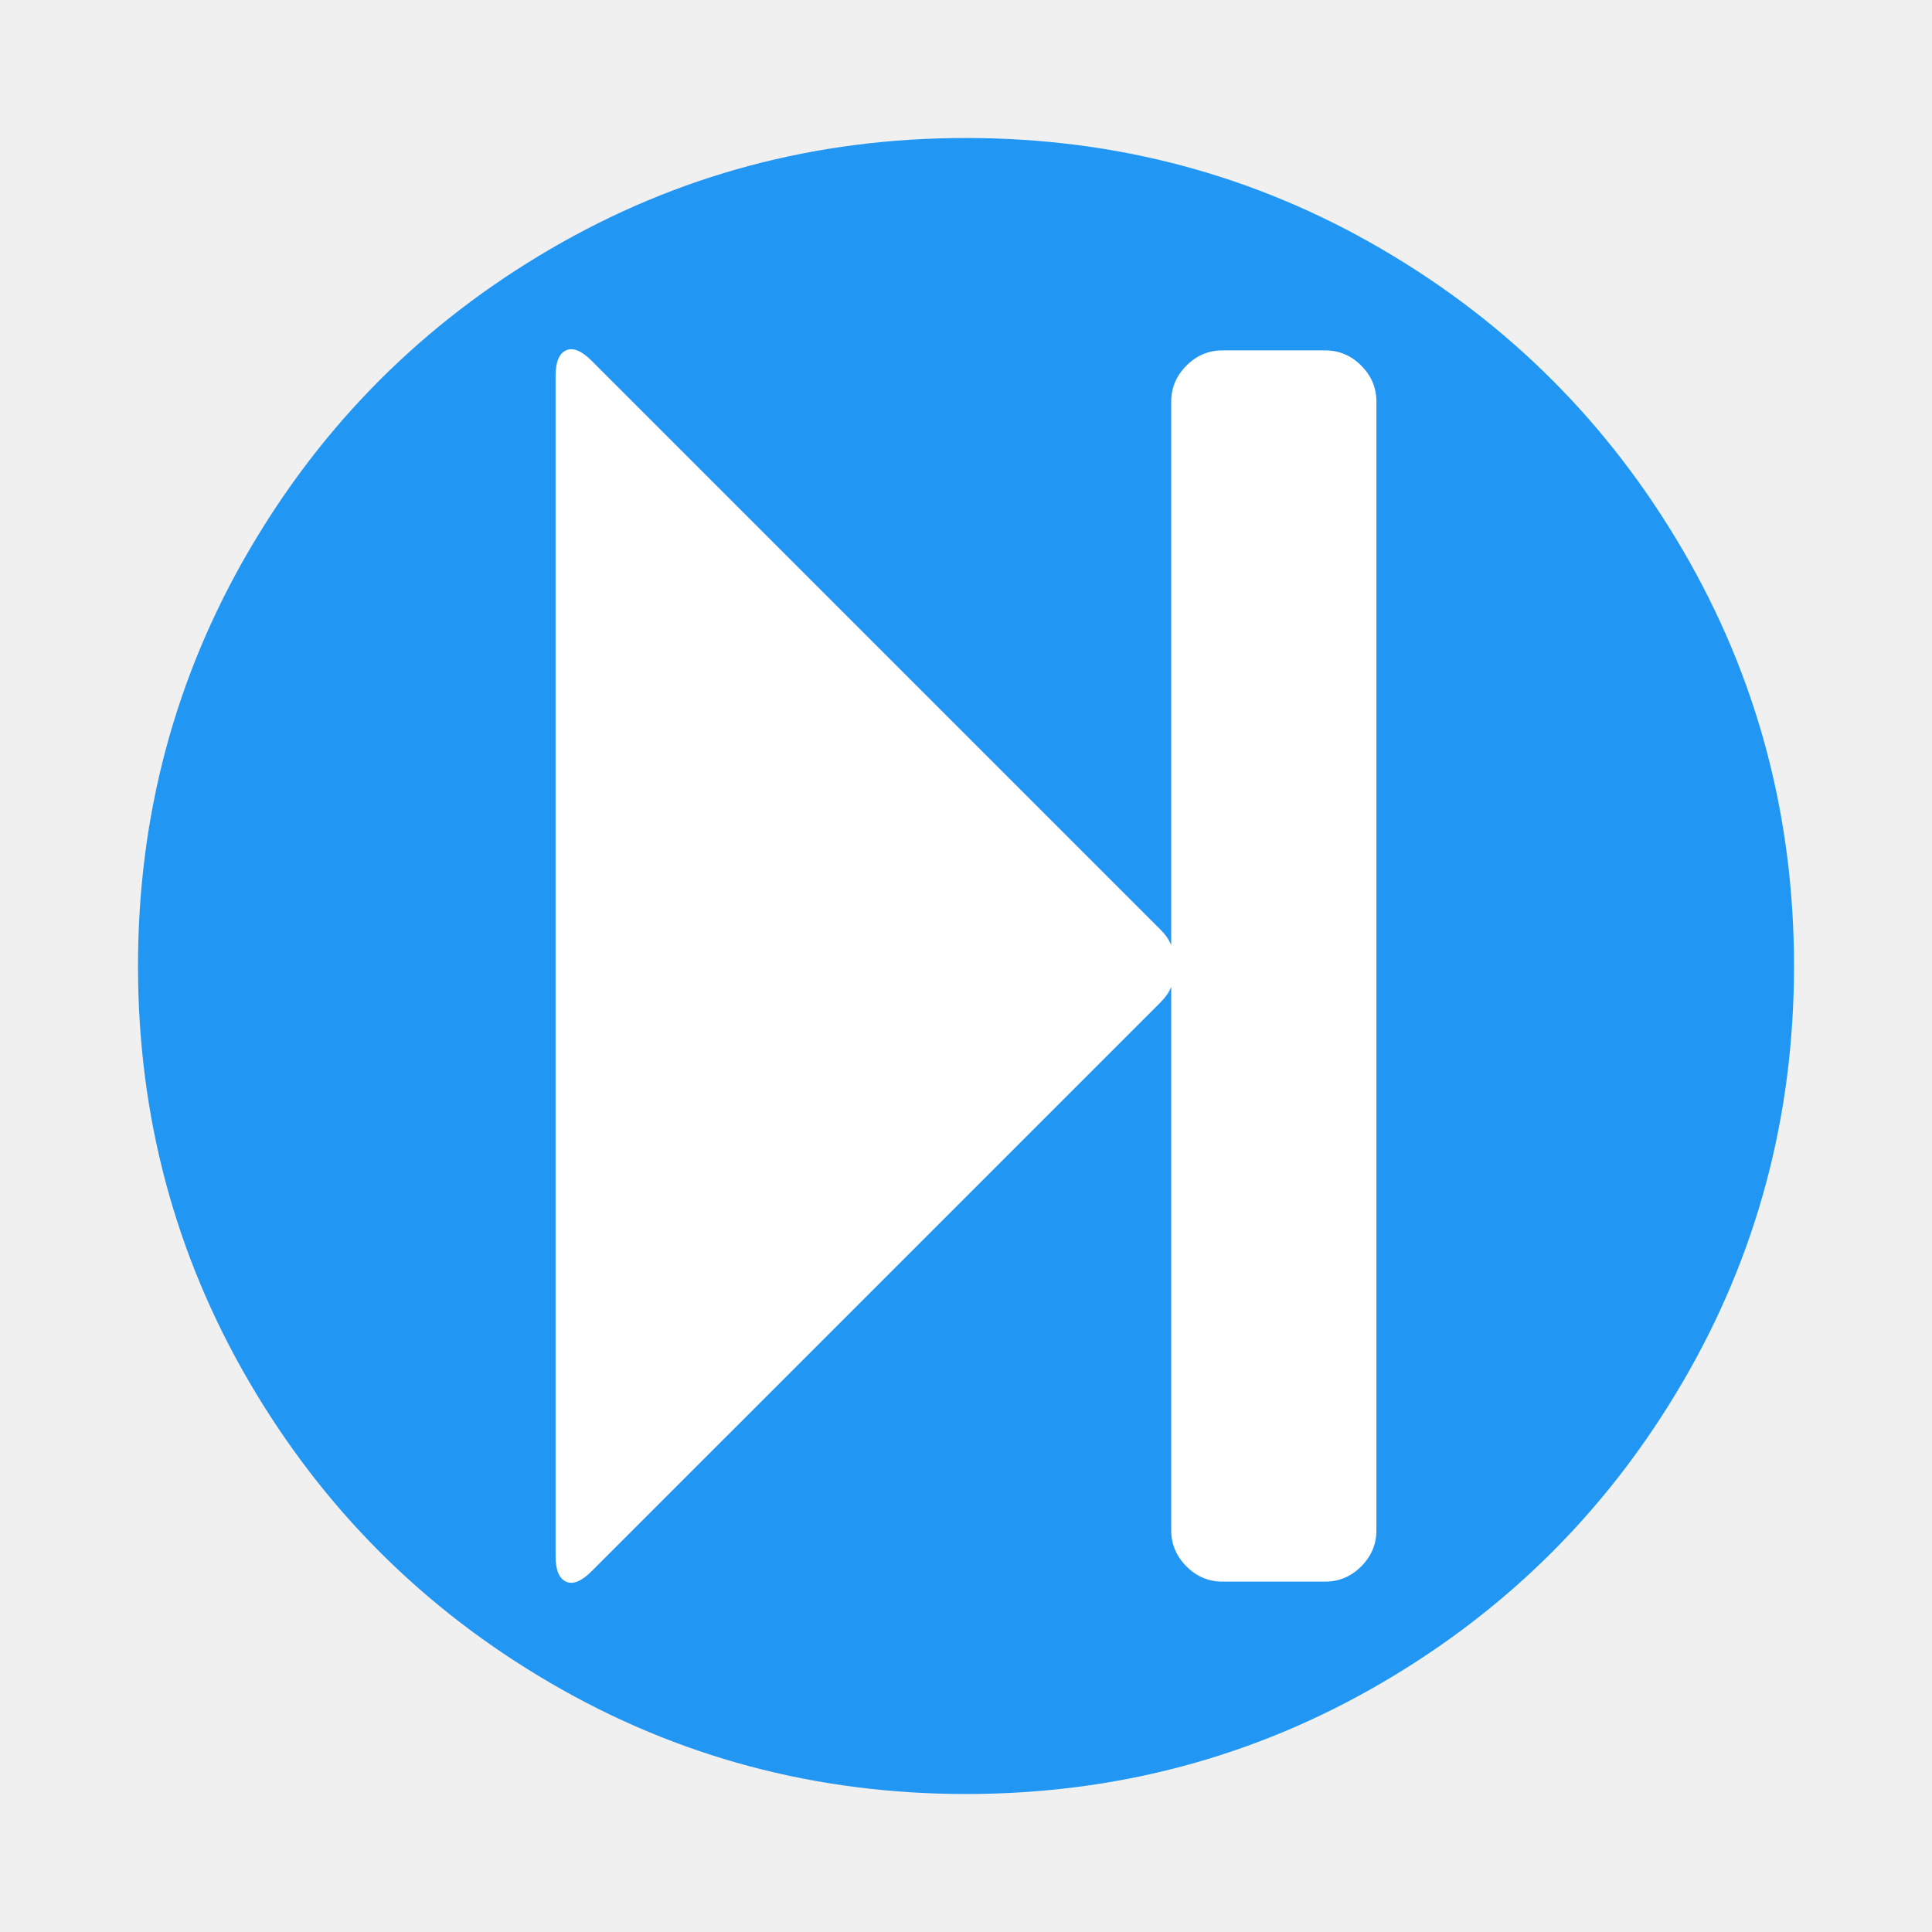
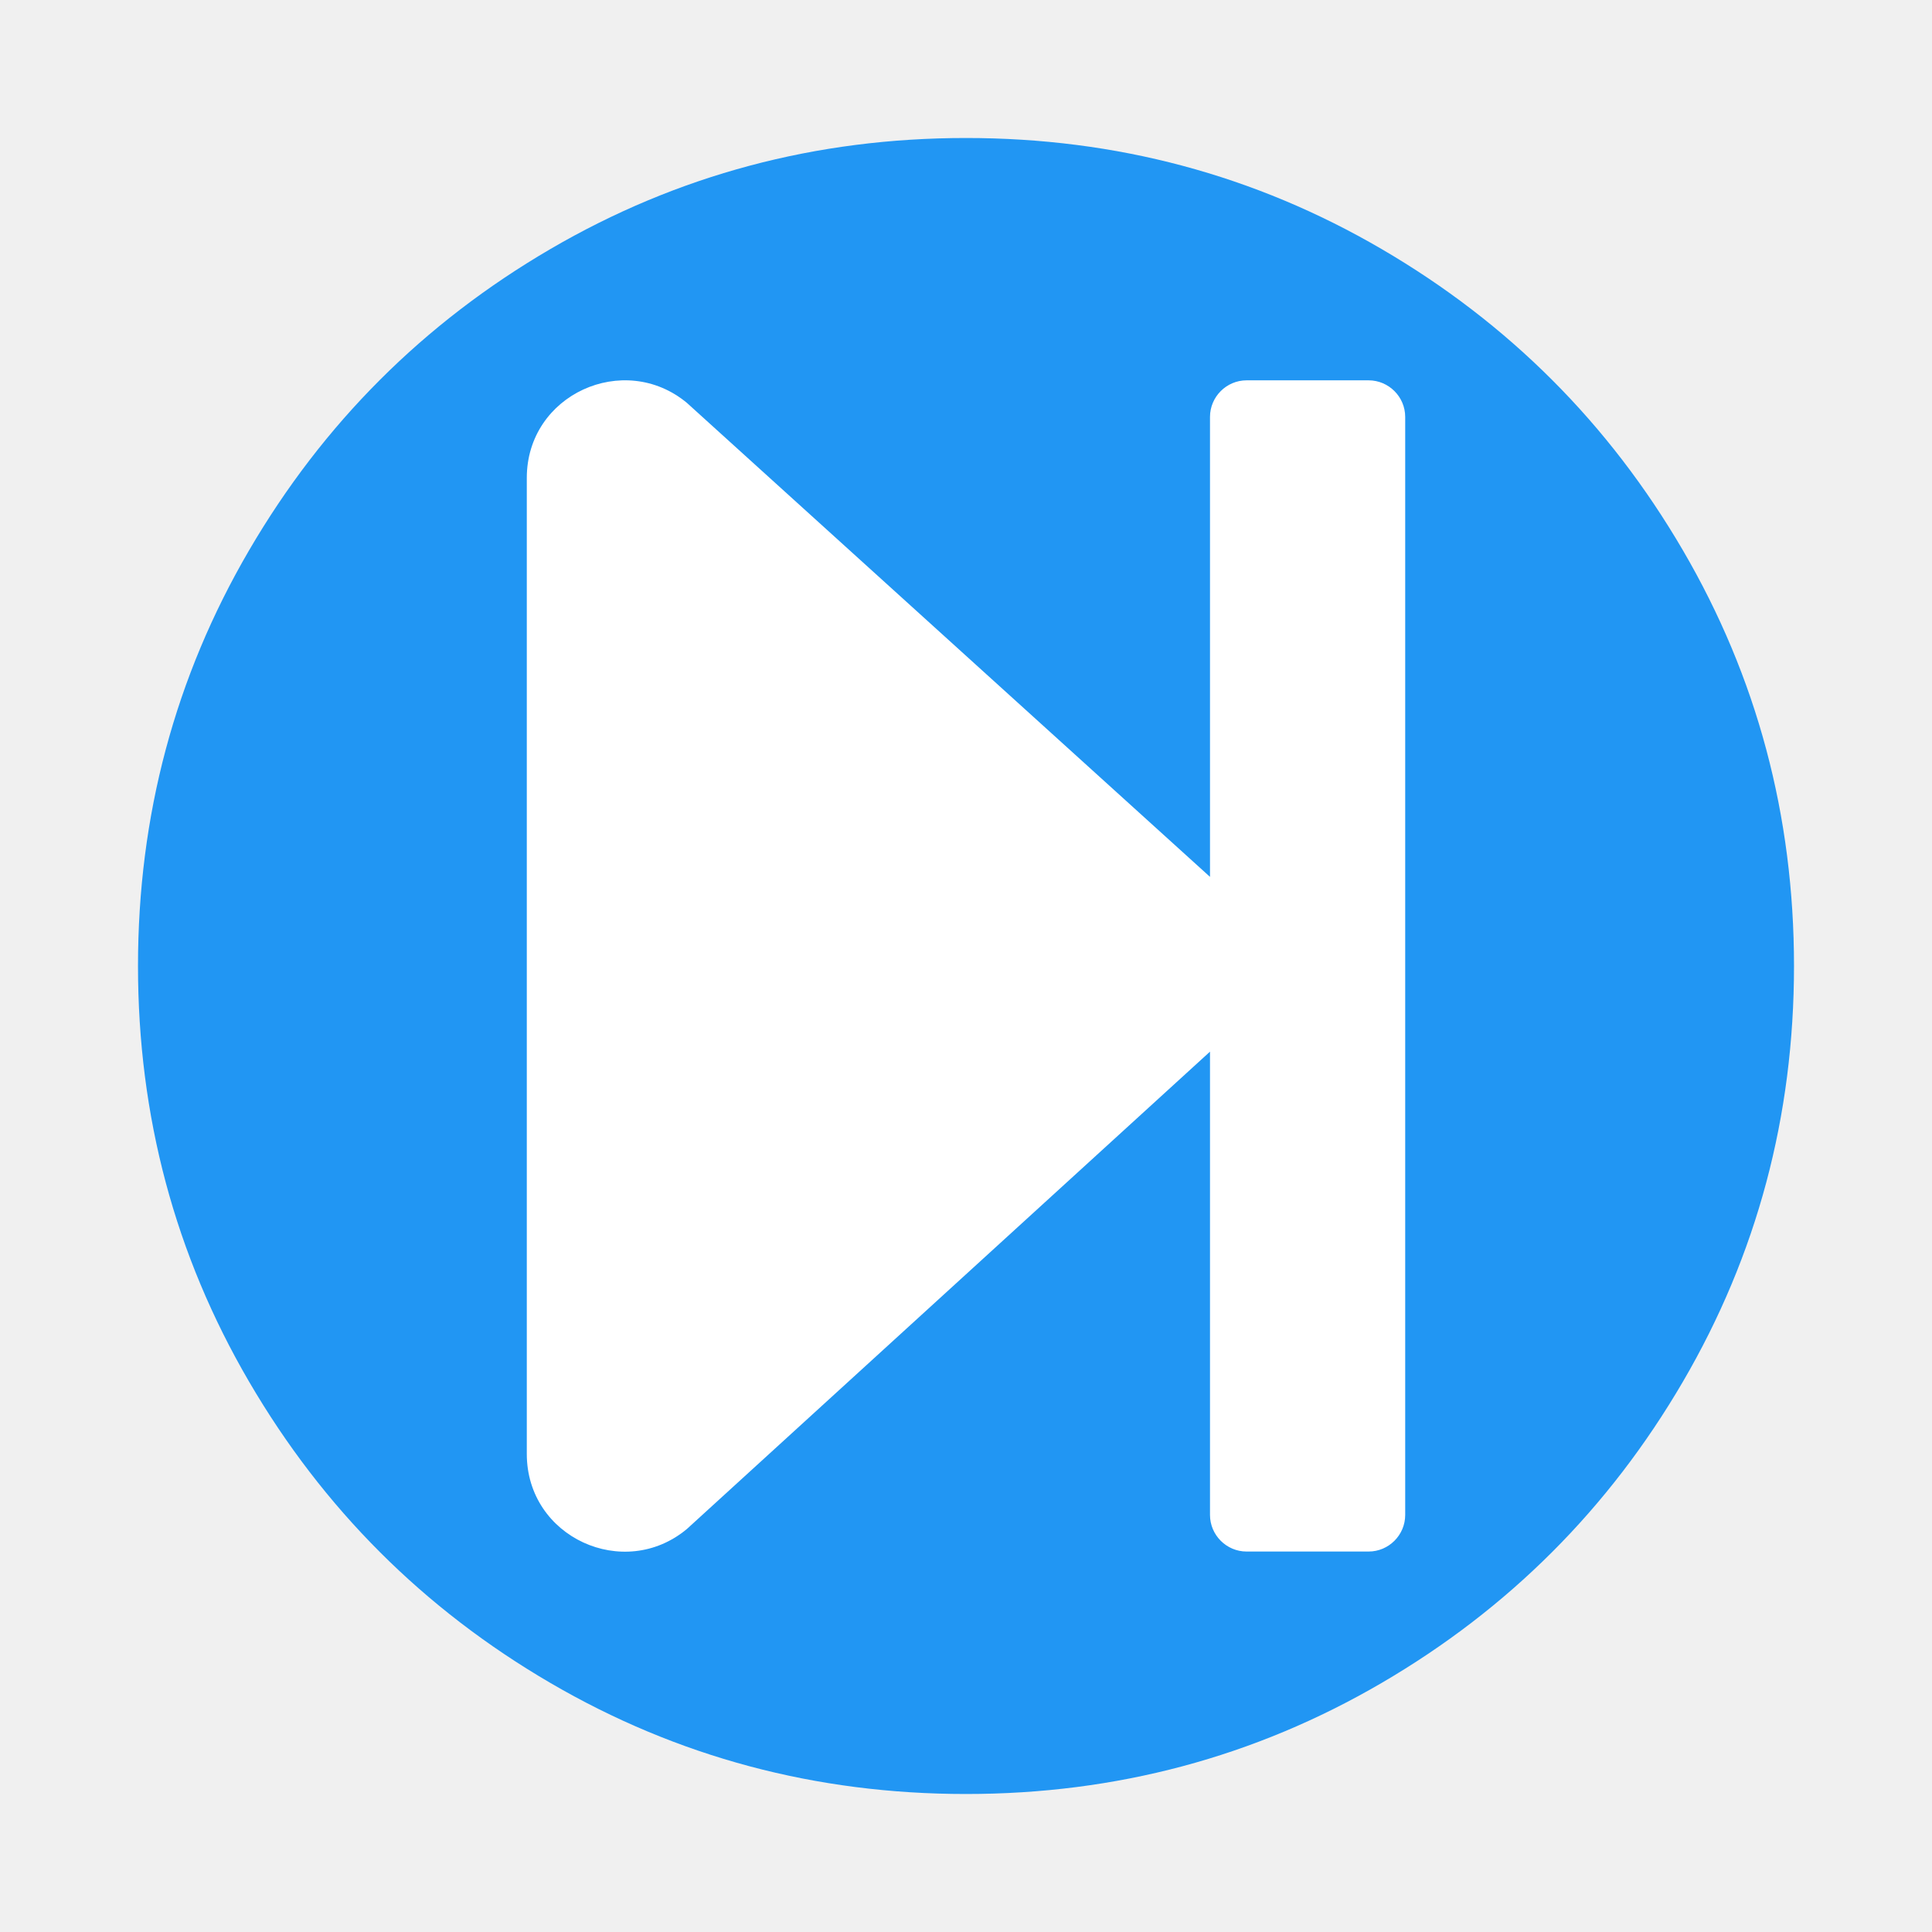
- <svg xmlns="http://www.w3.org/2000/svg" width="1792" height="1792" viewBox="0 0 1792 1792">
+ <svg xmlns="http://www.w3.org/2000/svg" viewBox="0 0 1792 1792" height="1792" width="1792">
  <path style="fill:#2196f3" d="m 1664,896 c 0,139.333 -34.333,267.833 -103,385.5 -68.667,117.667 -161.833,210.833 -279.5,279.5 -117.667,68.667 -246.167,103 -385.5,103 -139.333,0 -267.833,-34.333 -385.5,-103 C 392.833,1492.333 299.667,1399.167 231,1281.5 162.333,1163.833 128,1035.333 128,896 128,756.667 162.333,628.167 231,510.5 299.667,392.833 392.833,299.667 510.5,231 628.167,162.333 756.667,128 896,128 c 139.333,0 267.833,34.333 385.5,103 117.667,68.667 210.833,161.833 279.5,279.5 68.667,117.667 103,246.167 103,385.5 z" />
-   <path style="fill:#ffffff" d="m 548.776,1457.358 q -14.127,14.127 -23.793,9.666 -9.666,-4.461 -9.666,-23.793 l 0,-1094.463 q 0,-19.332 9.666,-23.793 9.666,-4.461 23.793,9.666 l 527.9,527.9 q 6.692,6.692 9.666,14.127 l 0,-504.107 q 0,-19.332 14.127,-33.458 14.127,-14.127 33.459,-14.127 l 95.171,0 q 19.332,0 33.459,14.127 14.127,14.127 14.127,33.458 l 0,1046.878 q 0,19.332 -14.127,33.459 -14.127,14.127 -33.459,14.127 l -95.171,0 q -19.332,0 -33.459,-14.127 -14.127,-14.127 -14.127,-33.459 l 0,-504.107 q -2.974,7.435 -9.666,14.127 z" />
+   <path style="fill:#ffffff" d="m 1303.375,386.719 0,1018.437 c 0,18.671 -15.277,33.948 -33.948,33.948 l -113.16,0 c -18.671,0 -33.948,-15.277 -33.948,-33.948 l 0,-429.724 -485.172,442.737 c -58.277,48.659 -148.522,7.921 -148.522,-69.593 0,-571.785 0,-247.474 0,-905.277 0,-77.514 90.245,-117.969 148.522,-69.593 l 485.172,439.625 0,-426.612 c 0,-18.671 15.277,-33.948 33.948,-33.948 l 113.16,0 c 18.671,0 33.948,15.277 33.948,33.948 z" />
</svg>
